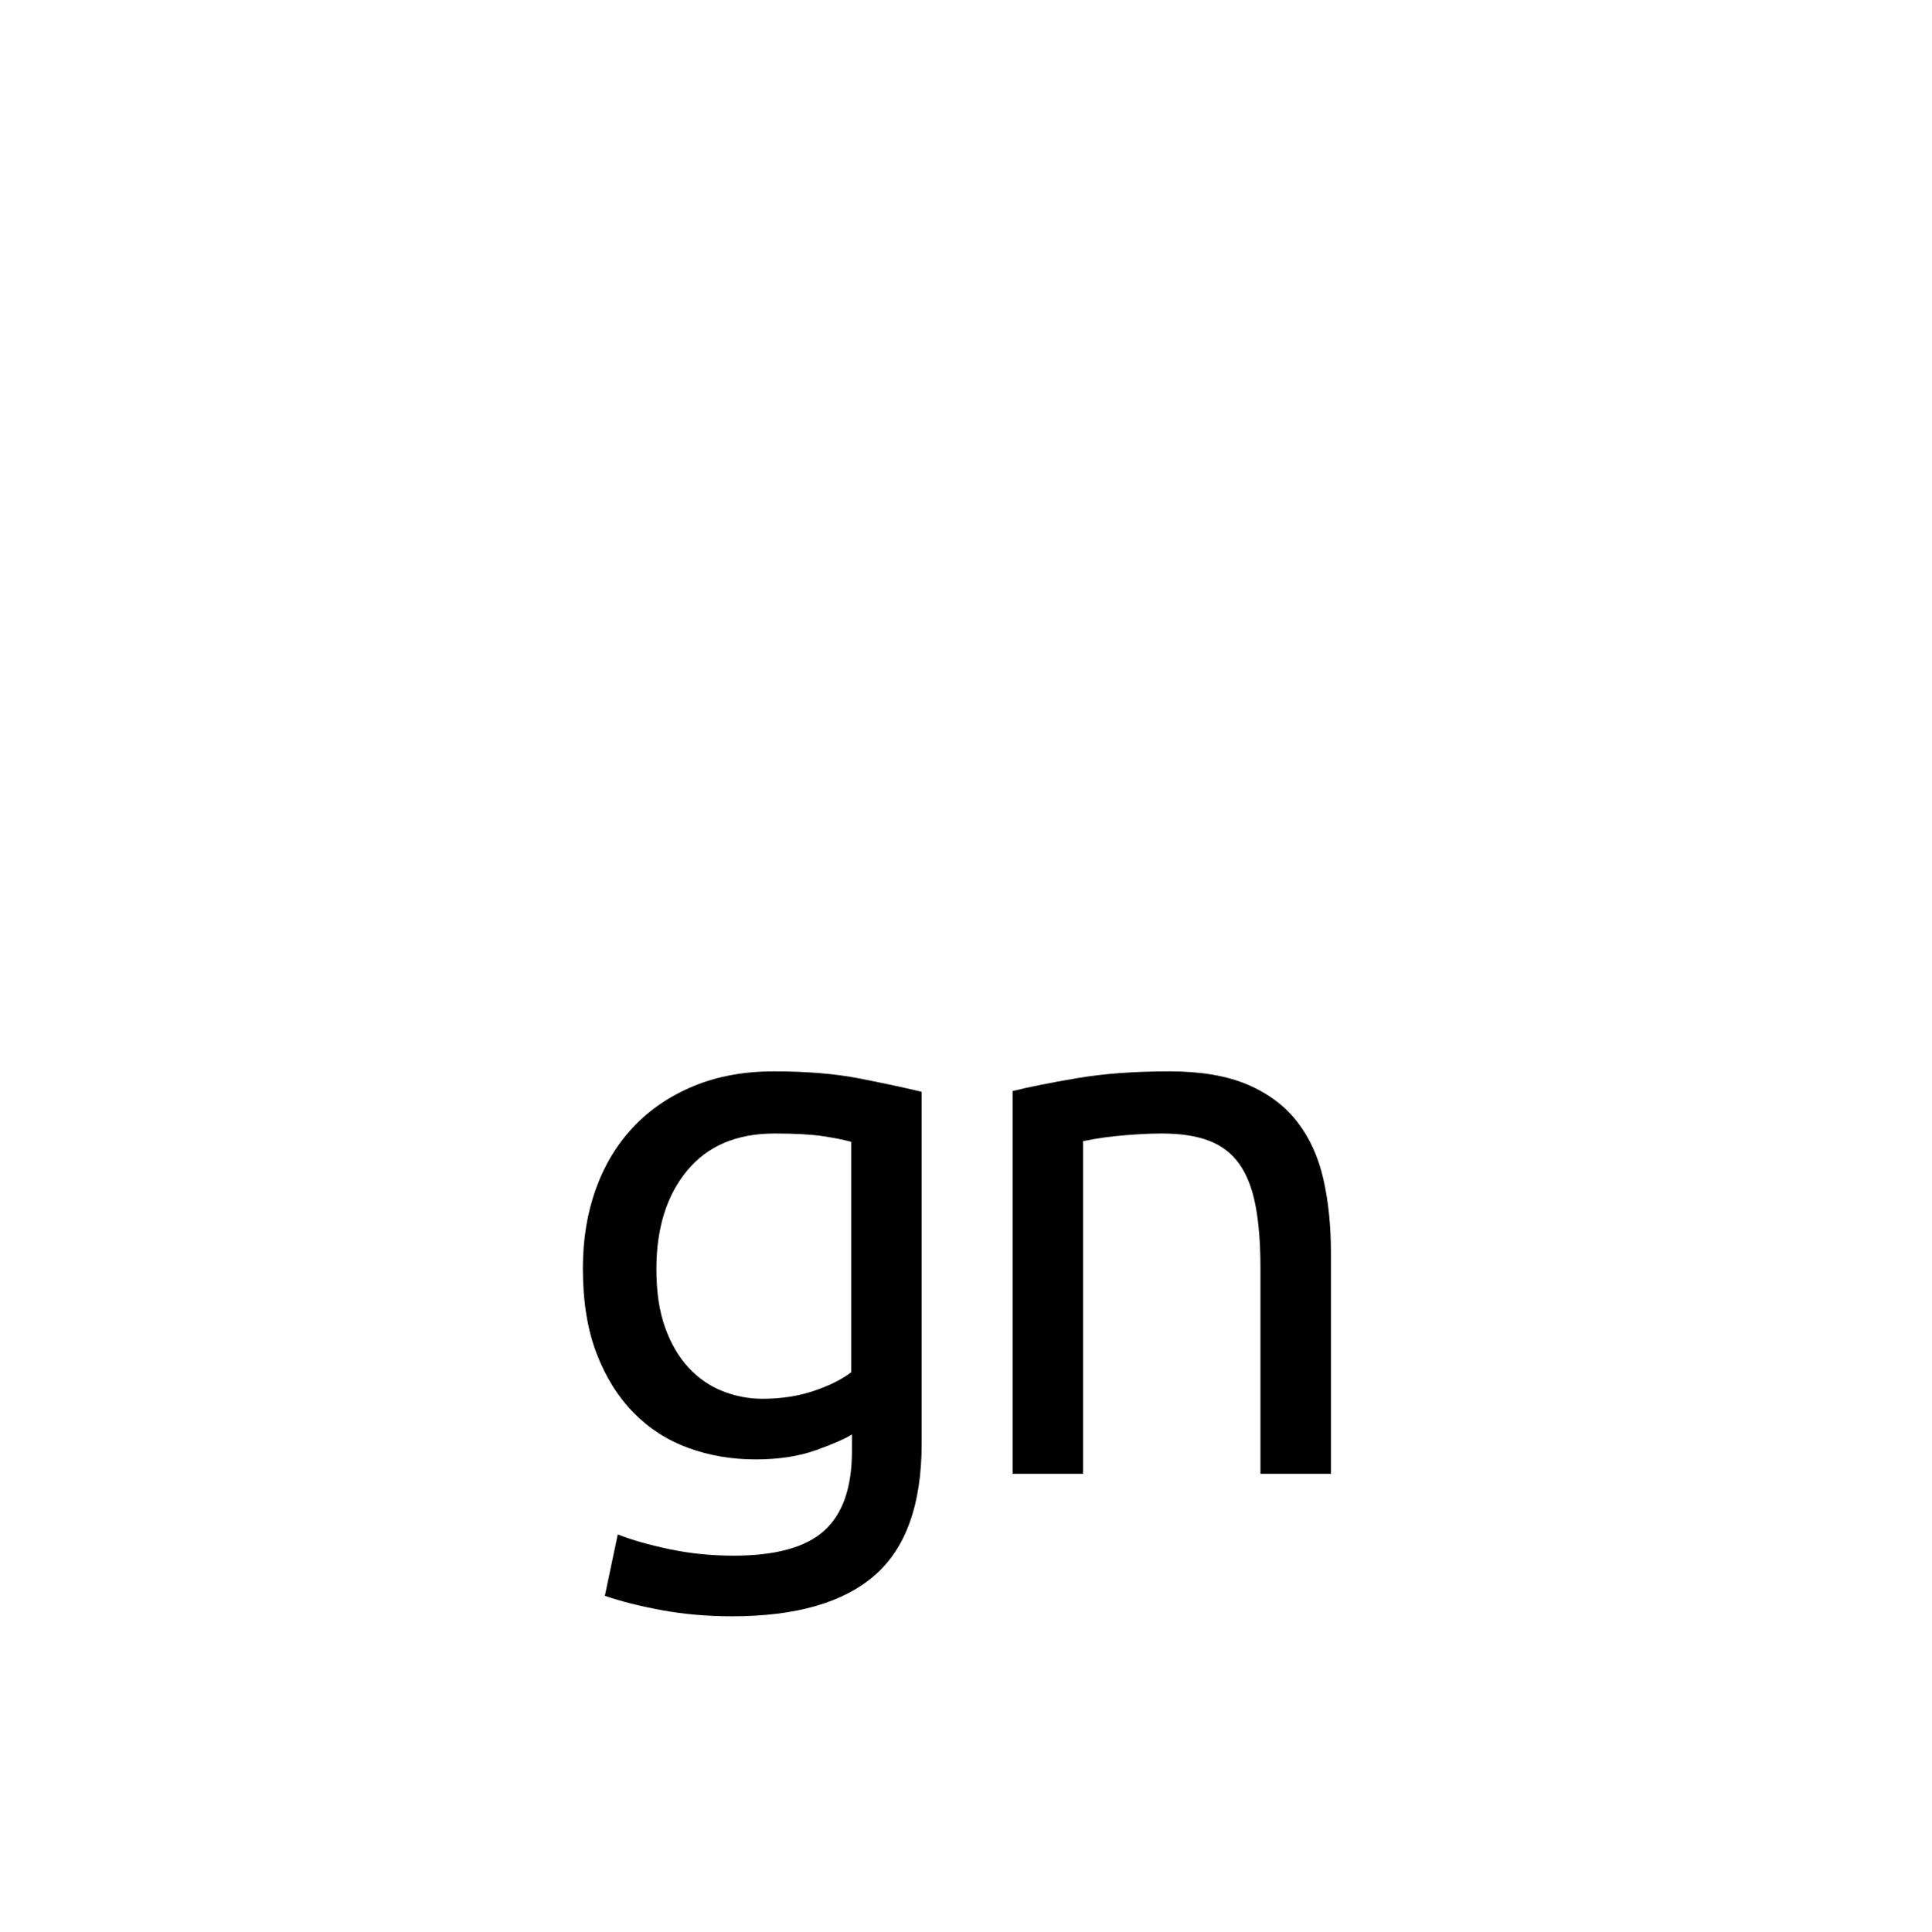
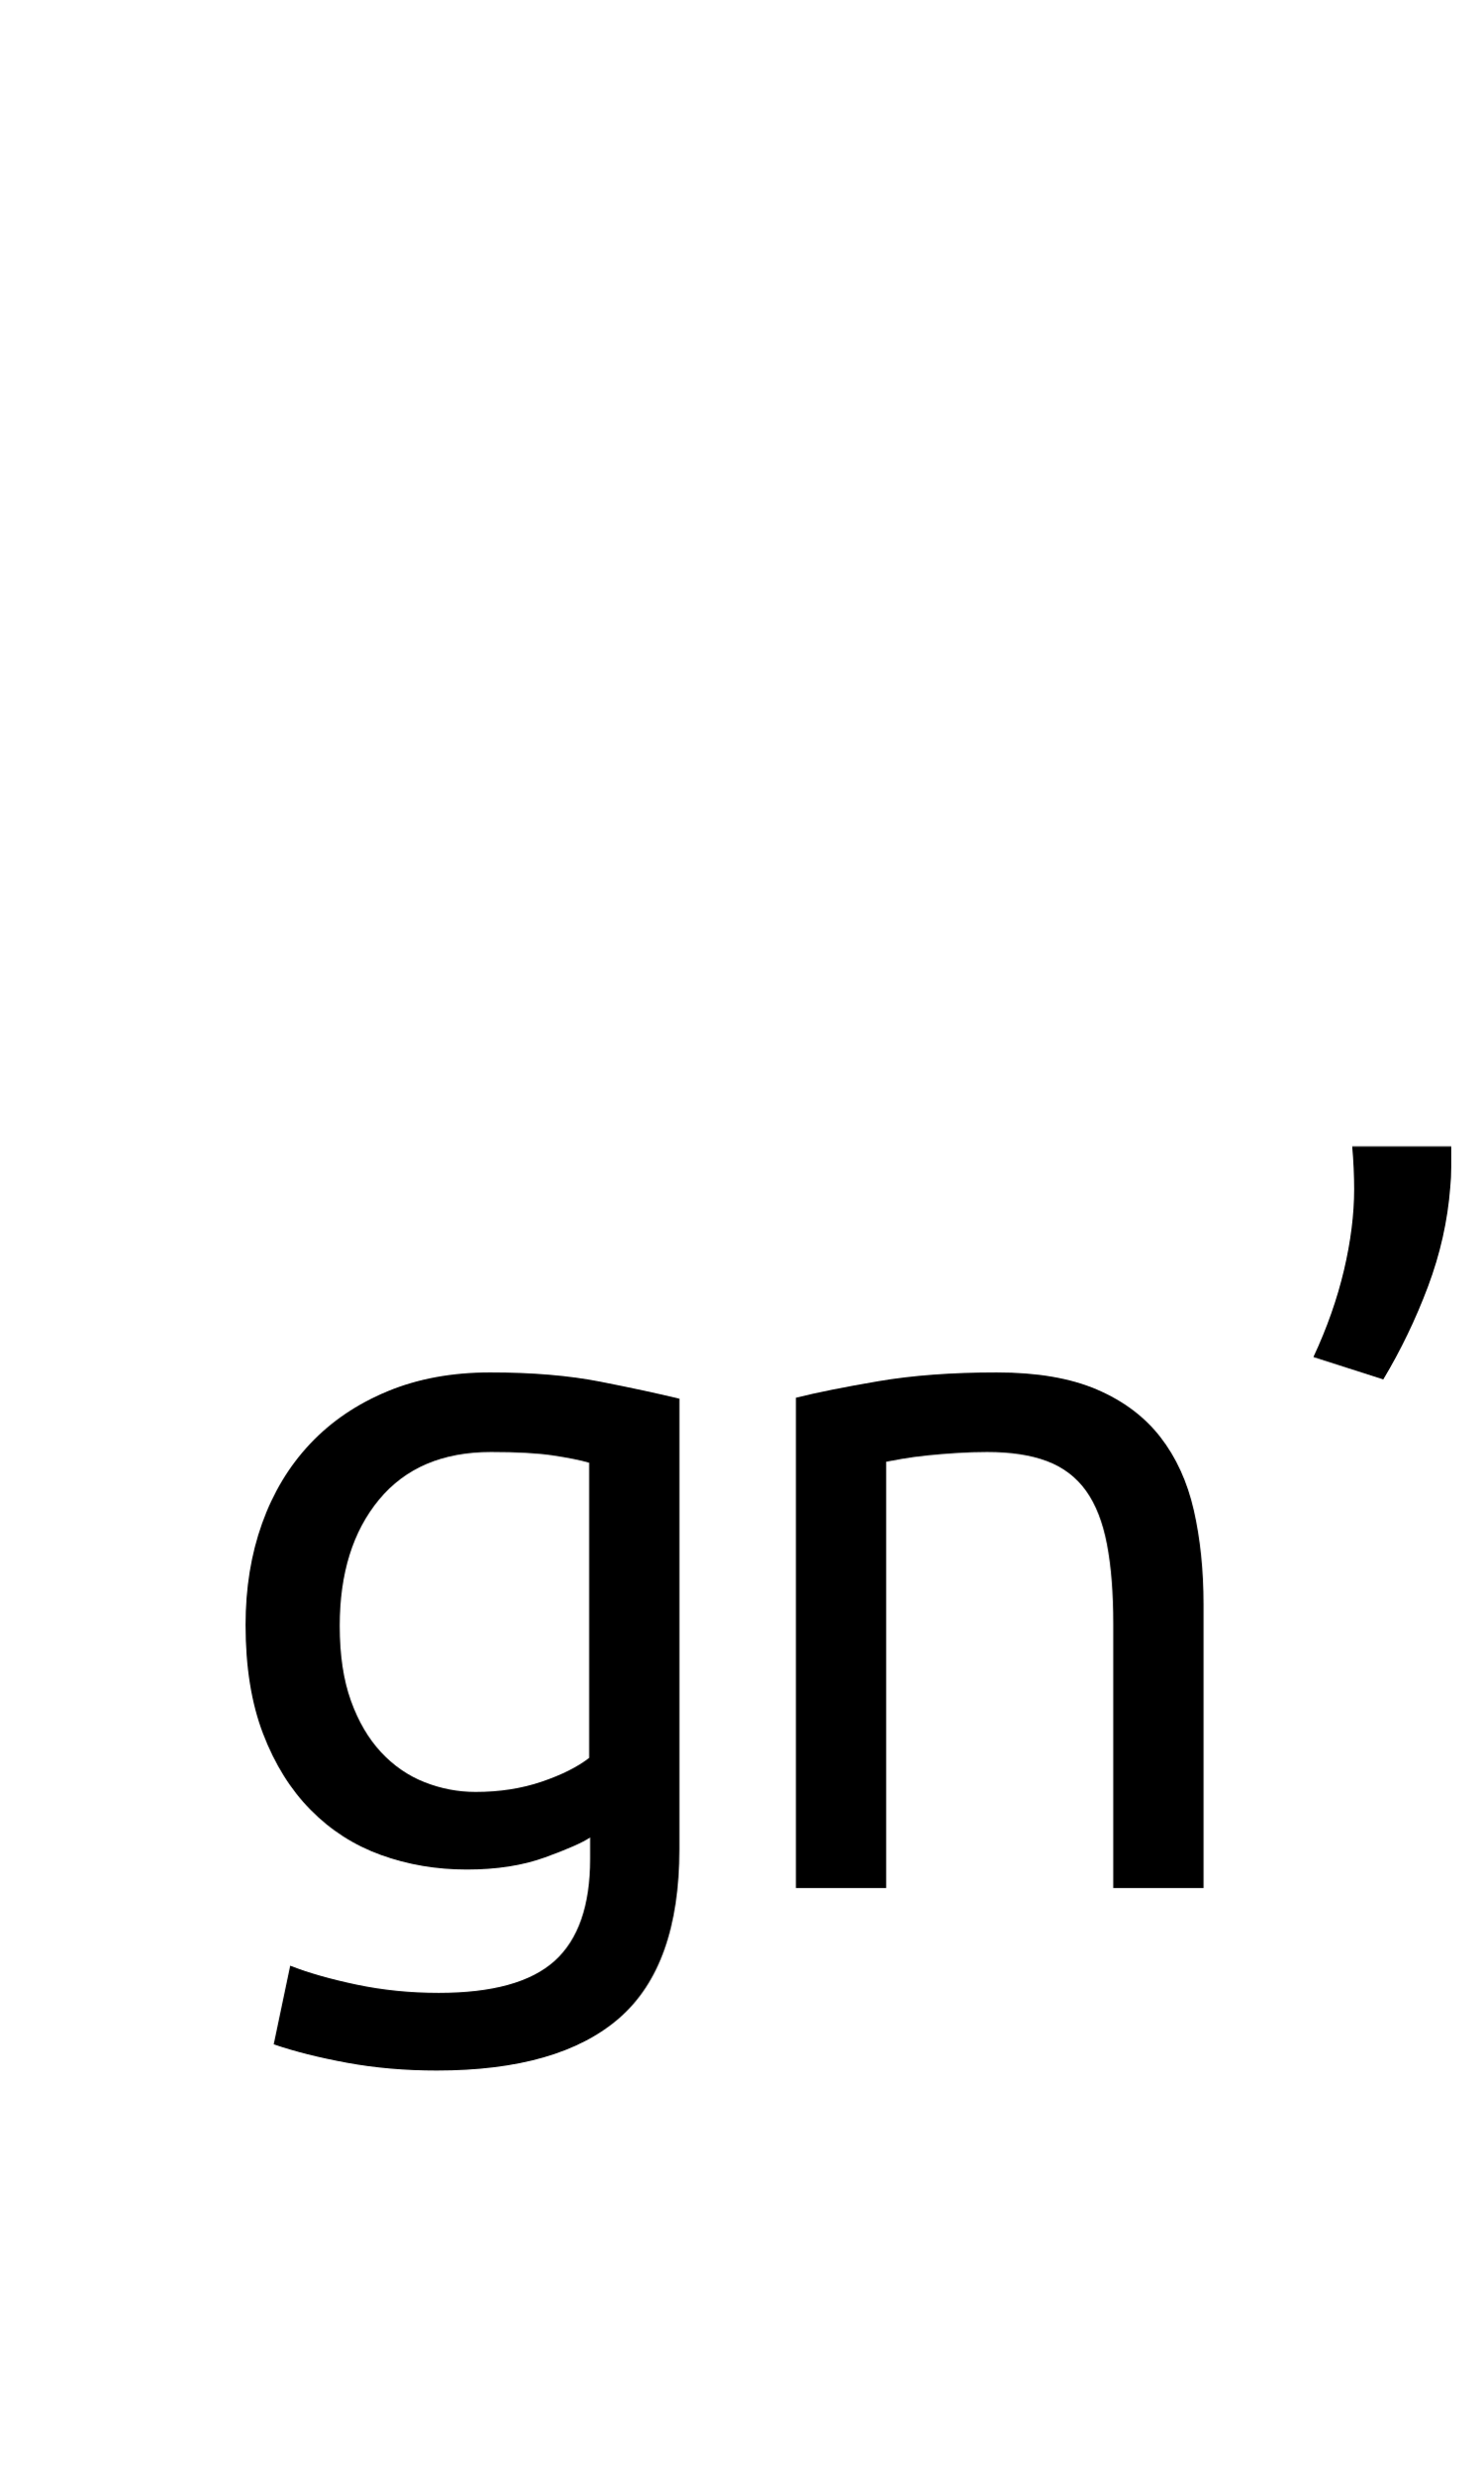
- <svg xmlns="http://www.w3.org/2000/svg" version="1.1" x="0px" y="0px" width="566.93px" height="566.93px" viewBox="0 0 566.93 566.93" enable-background="new 0 0 566.93 566.93" xml:space="preserve">
+ <svg xmlns="http://www.w3.org/2000/svg" version="1.1" x="0px" y="0px" width="340.157px" height="566.93px" viewBox="0 0 340.157 566.93" enable-background="new 0 0 340.157 566.93" xml:space="preserve">
  <g id="fond" display="none">
-     <rect x="-5393.873" y="-9811.008" display="inline" fill-rule="evenodd" clip-rule="evenodd" fill="#58595B" width="16654.492" height="16572.797" />
+     <rect x="-5507.259" y="-9811.008" display="inline" fill-rule="evenodd" clip-rule="evenodd" fill="#58595B" width="16654.492" height="16572.797" />
  </g>
  <g id="en_cours">
</g>
  <g id="fini">
    <g>
-       <path d="M250.092,421.082c-1.78,1.189-5.229,2.709-10.346,4.562c-5.118,1.856-11.09,2.781-17.911,2.781    c-6.974,0-13.538-1.112-19.691-3.337c-6.157-2.226-11.535-5.674-16.131-10.347c-4.6-4.673-8.232-10.492-10.902-17.466    c-2.67-6.971-4.005-15.276-4.005-24.92c0-8.455,1.259-16.204,3.783-23.251c2.521-7.044,6.192-13.128,11.014-18.245    c4.818-5.117,10.715-9.122,17.688-12.015c6.971-2.893,14.831-4.339,23.585-4.339c9.64,0,18.057,0.706,25.253,2.113    c7.193,1.412,13.239,2.709,18.134,3.895v103.238c0,17.801-4.6,30.705-13.795,38.715c-9.199,8.01-23.14,12.016-41.83,12.016    c-7.27,0-14.129-0.595-20.581-1.78c-6.453-1.189-12.053-2.597-16.799-4.228l3.783-18.022c4.151,1.631,9.233,3.077,15.241,4.339    c6.008,1.259,12.272,1.892,18.801,1.892c12.311,0,21.172-2.448,26.588-7.343c5.413-4.896,8.121-12.683,8.121-23.362V421.082z     M249.87,335.198c-2.079-0.591-4.86-1.147-8.344-1.669c-3.487-0.518-8.198-0.778-14.128-0.778    c-11.125,0-19.691,3.636-25.699,10.902c-6.007,7.27-9.011,16.909-9.011,28.925c0,6.675,0.852,12.387,2.559,17.132    c1.704,4.749,4.005,8.678,6.897,11.793c2.893,3.114,6.23,5.416,10.013,6.897c3.782,1.484,7.676,2.225,11.681,2.225    c5.486,0,10.53-0.778,15.13-2.336c4.596-1.558,8.232-3.372,10.902-5.451V335.198z" />
-       <path d="M297.259,320.291c4.746-1.186,11.048-2.447,18.913-3.782c7.86-1.335,16.91-2.003,27.145-2.003    c9.195,0,16.833,1.3,22.917,3.894c6.08,2.597,10.937,6.23,14.573,10.902c3.633,4.673,6.192,10.273,7.676,16.799    c1.481,6.529,2.225,13.722,2.225,21.582v64.97h-20.692v-60.52c0-7.12-0.483-13.2-1.446-18.245    c-0.966-5.041-2.559-9.122-4.784-12.237c-2.225-3.114-5.194-5.374-8.9-6.786c-3.709-1.408-8.309-2.113-13.795-2.113    c-2.225,0-4.526,0.076-6.897,0.223c-2.375,0.149-4.638,0.333-6.786,0.556c-2.152,0.223-4.082,0.483-5.785,0.779    c-1.707,0.299-2.931,0.521-3.671,0.667v97.677h-20.692V320.291z" />
+       <path d="M135.264,421.082c-1.78,1.189-5.229,2.709-10.346,4.562c-5.118,1.856-11.091,2.781-17.911,2.781    c-6.975,0-13.538-1.112-19.691-3.337c-6.157-2.226-11.535-5.674-16.131-10.347c-4.6-4.673-8.232-10.492-10.902-17.466    c-2.67-6.971-4.006-15.276-4.006-24.92c0-8.455,1.259-16.204,3.783-23.251c2.521-7.044,6.191-13.128,11.014-18.245    c4.818-5.117,10.715-9.122,17.688-12.015c6.971-2.893,14.831-4.339,23.585-4.339c9.64,0,18.057,0.706,25.253,2.113    c7.193,1.412,13.239,2.709,18.134,3.895v103.238c0,17.801-4.6,30.705-13.795,38.715c-9.199,8.01-23.14,12.016-41.829,12.016    c-7.27,0-14.129-0.595-20.581-1.78c-6.453-1.189-12.054-2.597-16.799-4.228l3.782-18.022c4.151,1.631,9.233,3.077,15.241,4.339    c6.008,1.259,12.272,1.892,18.801,1.892c12.311,0,21.172-2.448,26.589-7.343c5.413-4.896,8.121-12.683,8.121-23.362V421.082z     M135.042,335.198c-2.079-0.591-4.86-1.147-8.344-1.669c-3.486-0.518-8.197-0.778-14.128-0.778    c-11.125,0-19.691,3.636-25.699,10.902c-6.007,7.27-9.011,16.909-9.011,28.925c0,6.675,0.852,12.387,2.559,17.132    c1.703,4.749,4.005,8.678,6.897,11.793c2.893,3.114,6.229,5.416,10.013,6.897c3.782,1.484,7.676,2.225,11.681,2.225    c5.486,0,10.53-0.778,15.13-2.336c4.596-1.558,8.232-3.372,10.902-5.451V335.198z" />
+       <path d="M182.431,320.291c4.745-1.186,11.048-2.447,18.912-3.782c7.86-1.335,16.91-2.003,27.145-2.003    c9.195,0,16.834,1.3,22.918,3.894c6.08,2.597,10.937,6.23,14.573,10.902c3.633,4.673,6.191,10.273,7.676,16.799    c1.481,6.529,2.226,13.722,2.226,21.582v64.97h-20.692v-60.52c0-7.12-0.483-13.2-1.446-18.245    c-0.967-5.041-2.559-9.122-4.784-12.237c-2.225-3.114-5.193-5.374-8.899-6.786c-3.71-1.408-8.309-2.113-13.795-2.113    c-2.226,0-4.526,0.076-6.897,0.223c-2.375,0.149-4.638,0.333-6.786,0.556c-2.152,0.223-4.082,0.483-5.785,0.779    c-1.707,0.299-2.931,0.521-3.671,0.667v97.677h-20.692V320.291z" />
+     </g>
+     <g>
+       <path d="M332.651,262.705c0,1.634,0,3.226,0,4.783s-0.076,3.08-0.222,4.562c-0.595,7.714-2.302,15.317-5.118,22.806    c-2.819,7.492-6.23,14.573-10.235,21.249l-16.02-5.118c3.115-6.675,5.451-13.312,7.009-19.913    c1.558-6.599,2.336-12.794,2.336-18.579c0-1.48-0.039-3.076-0.111-4.783c-0.077-1.704-0.188-3.372-0.334-5.006H332.651z" />
    </g>
  </g>
</svg>
